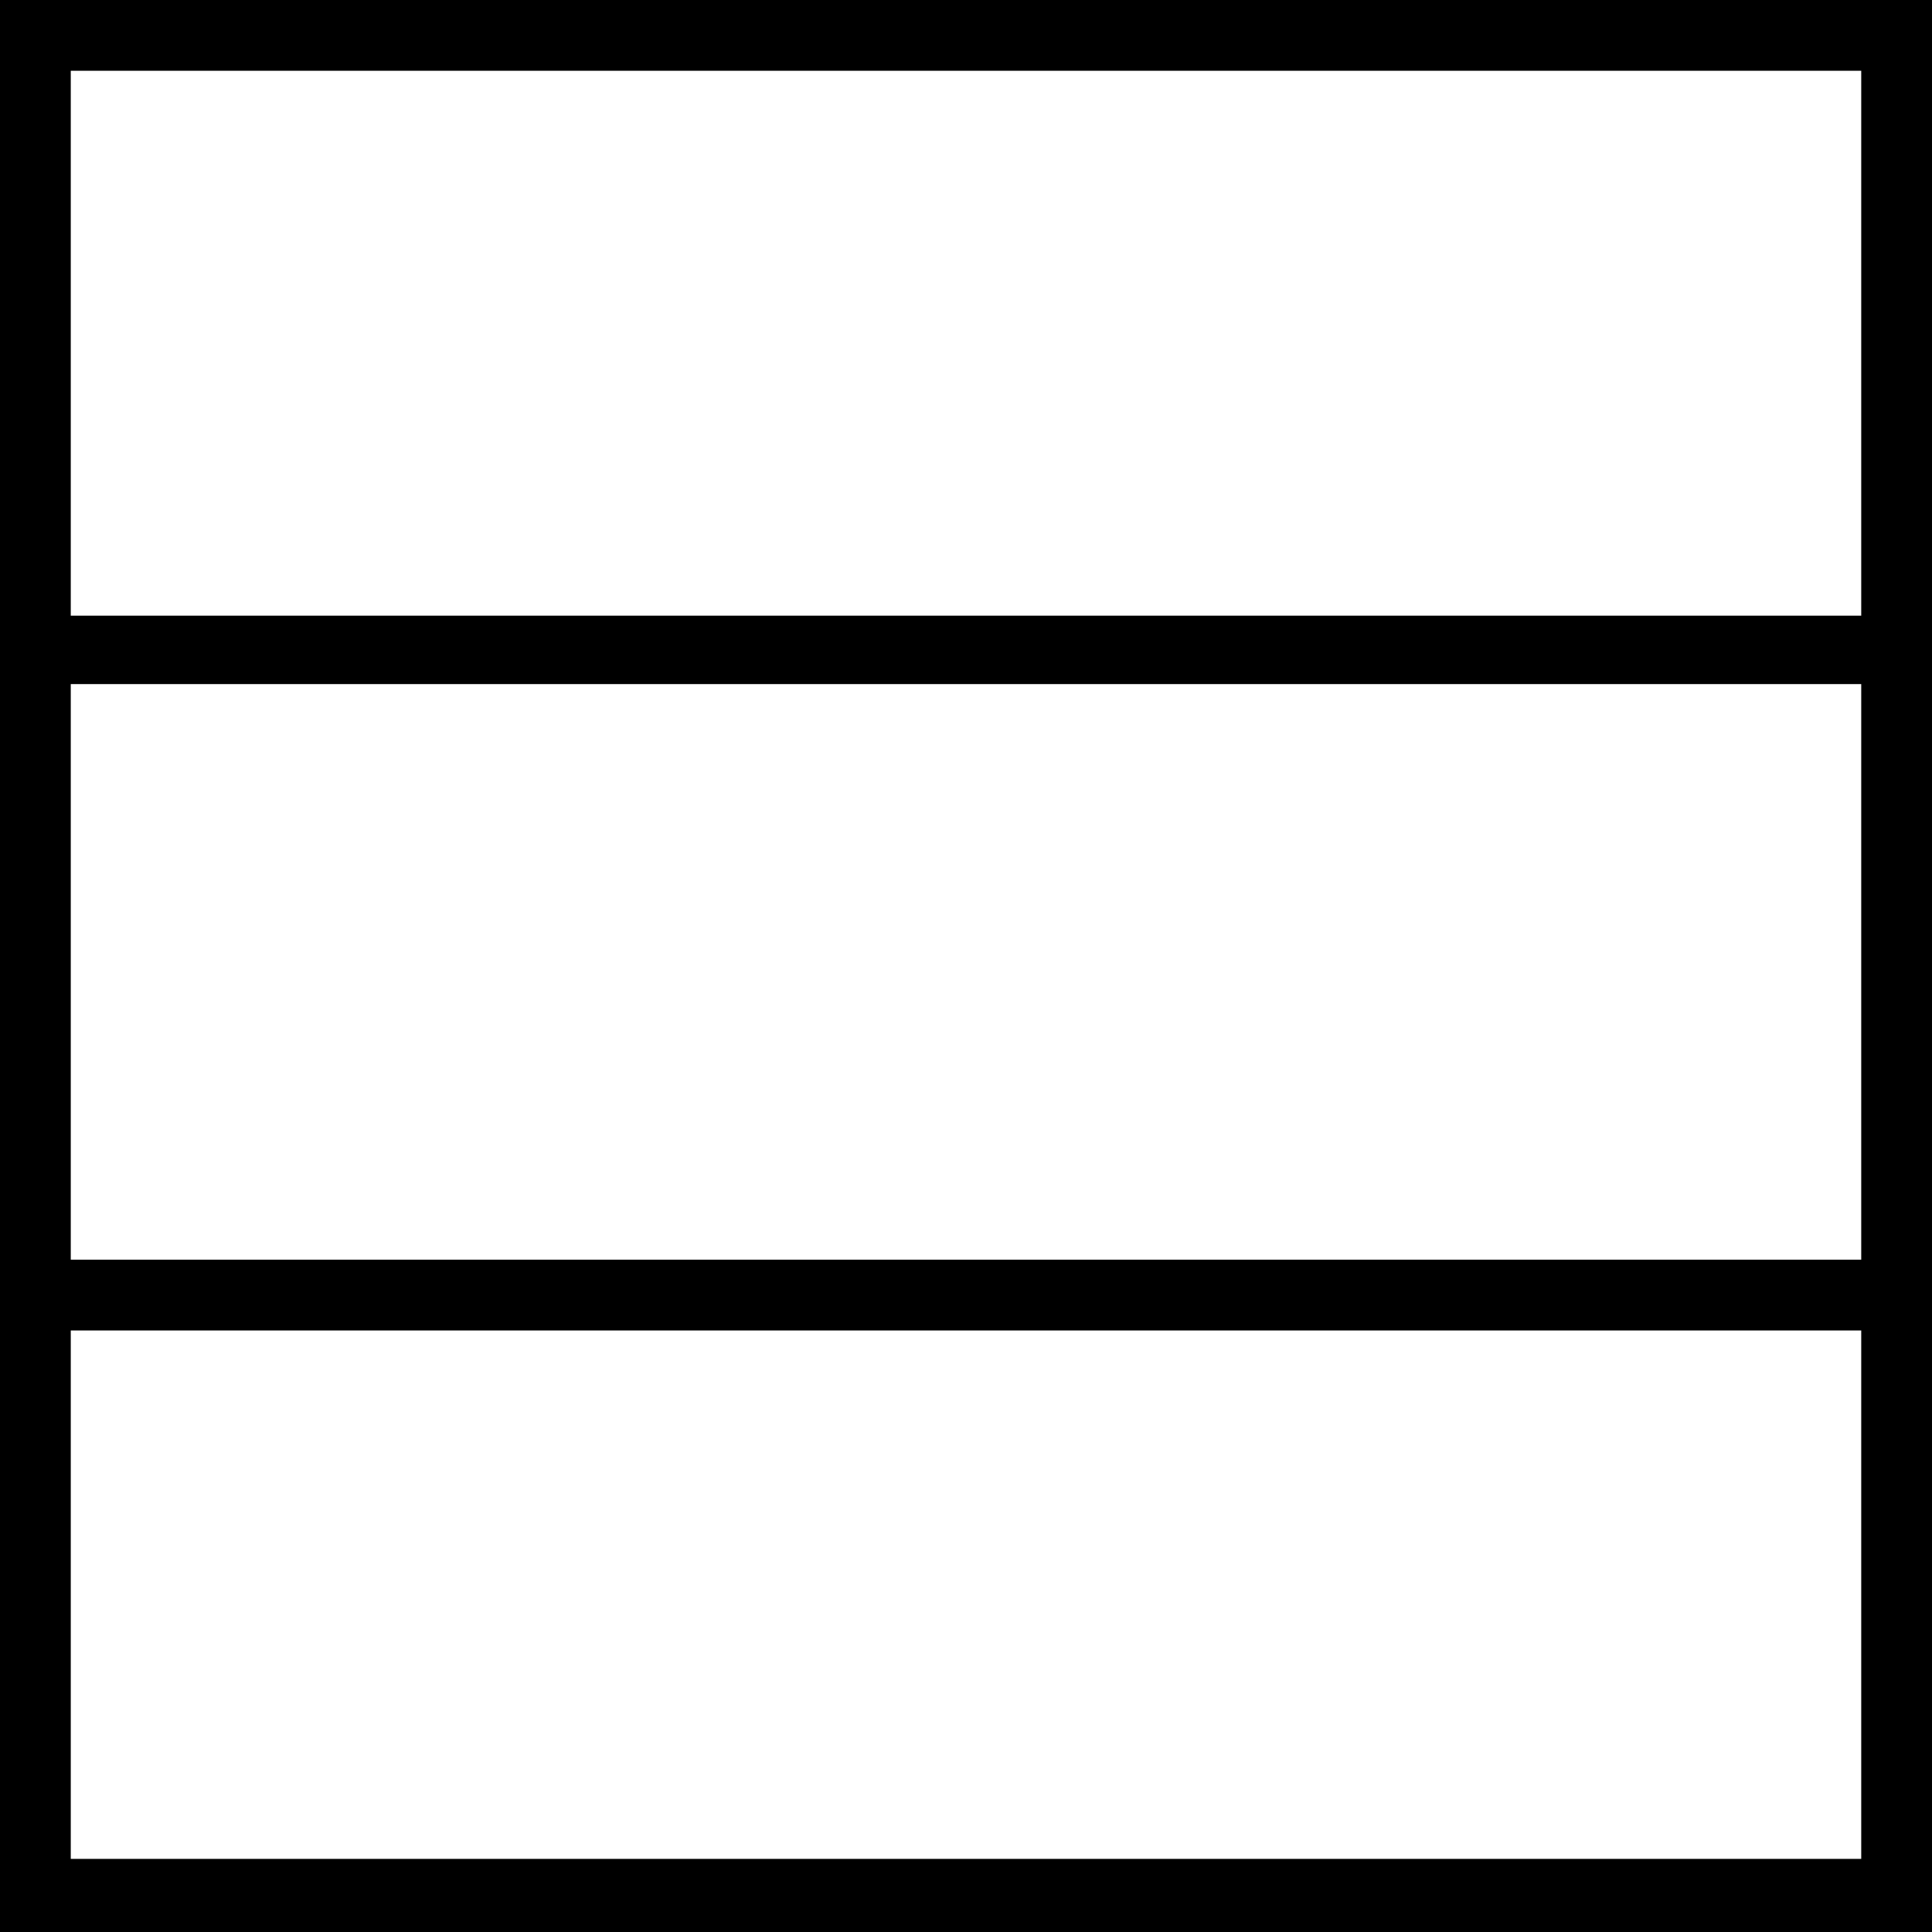
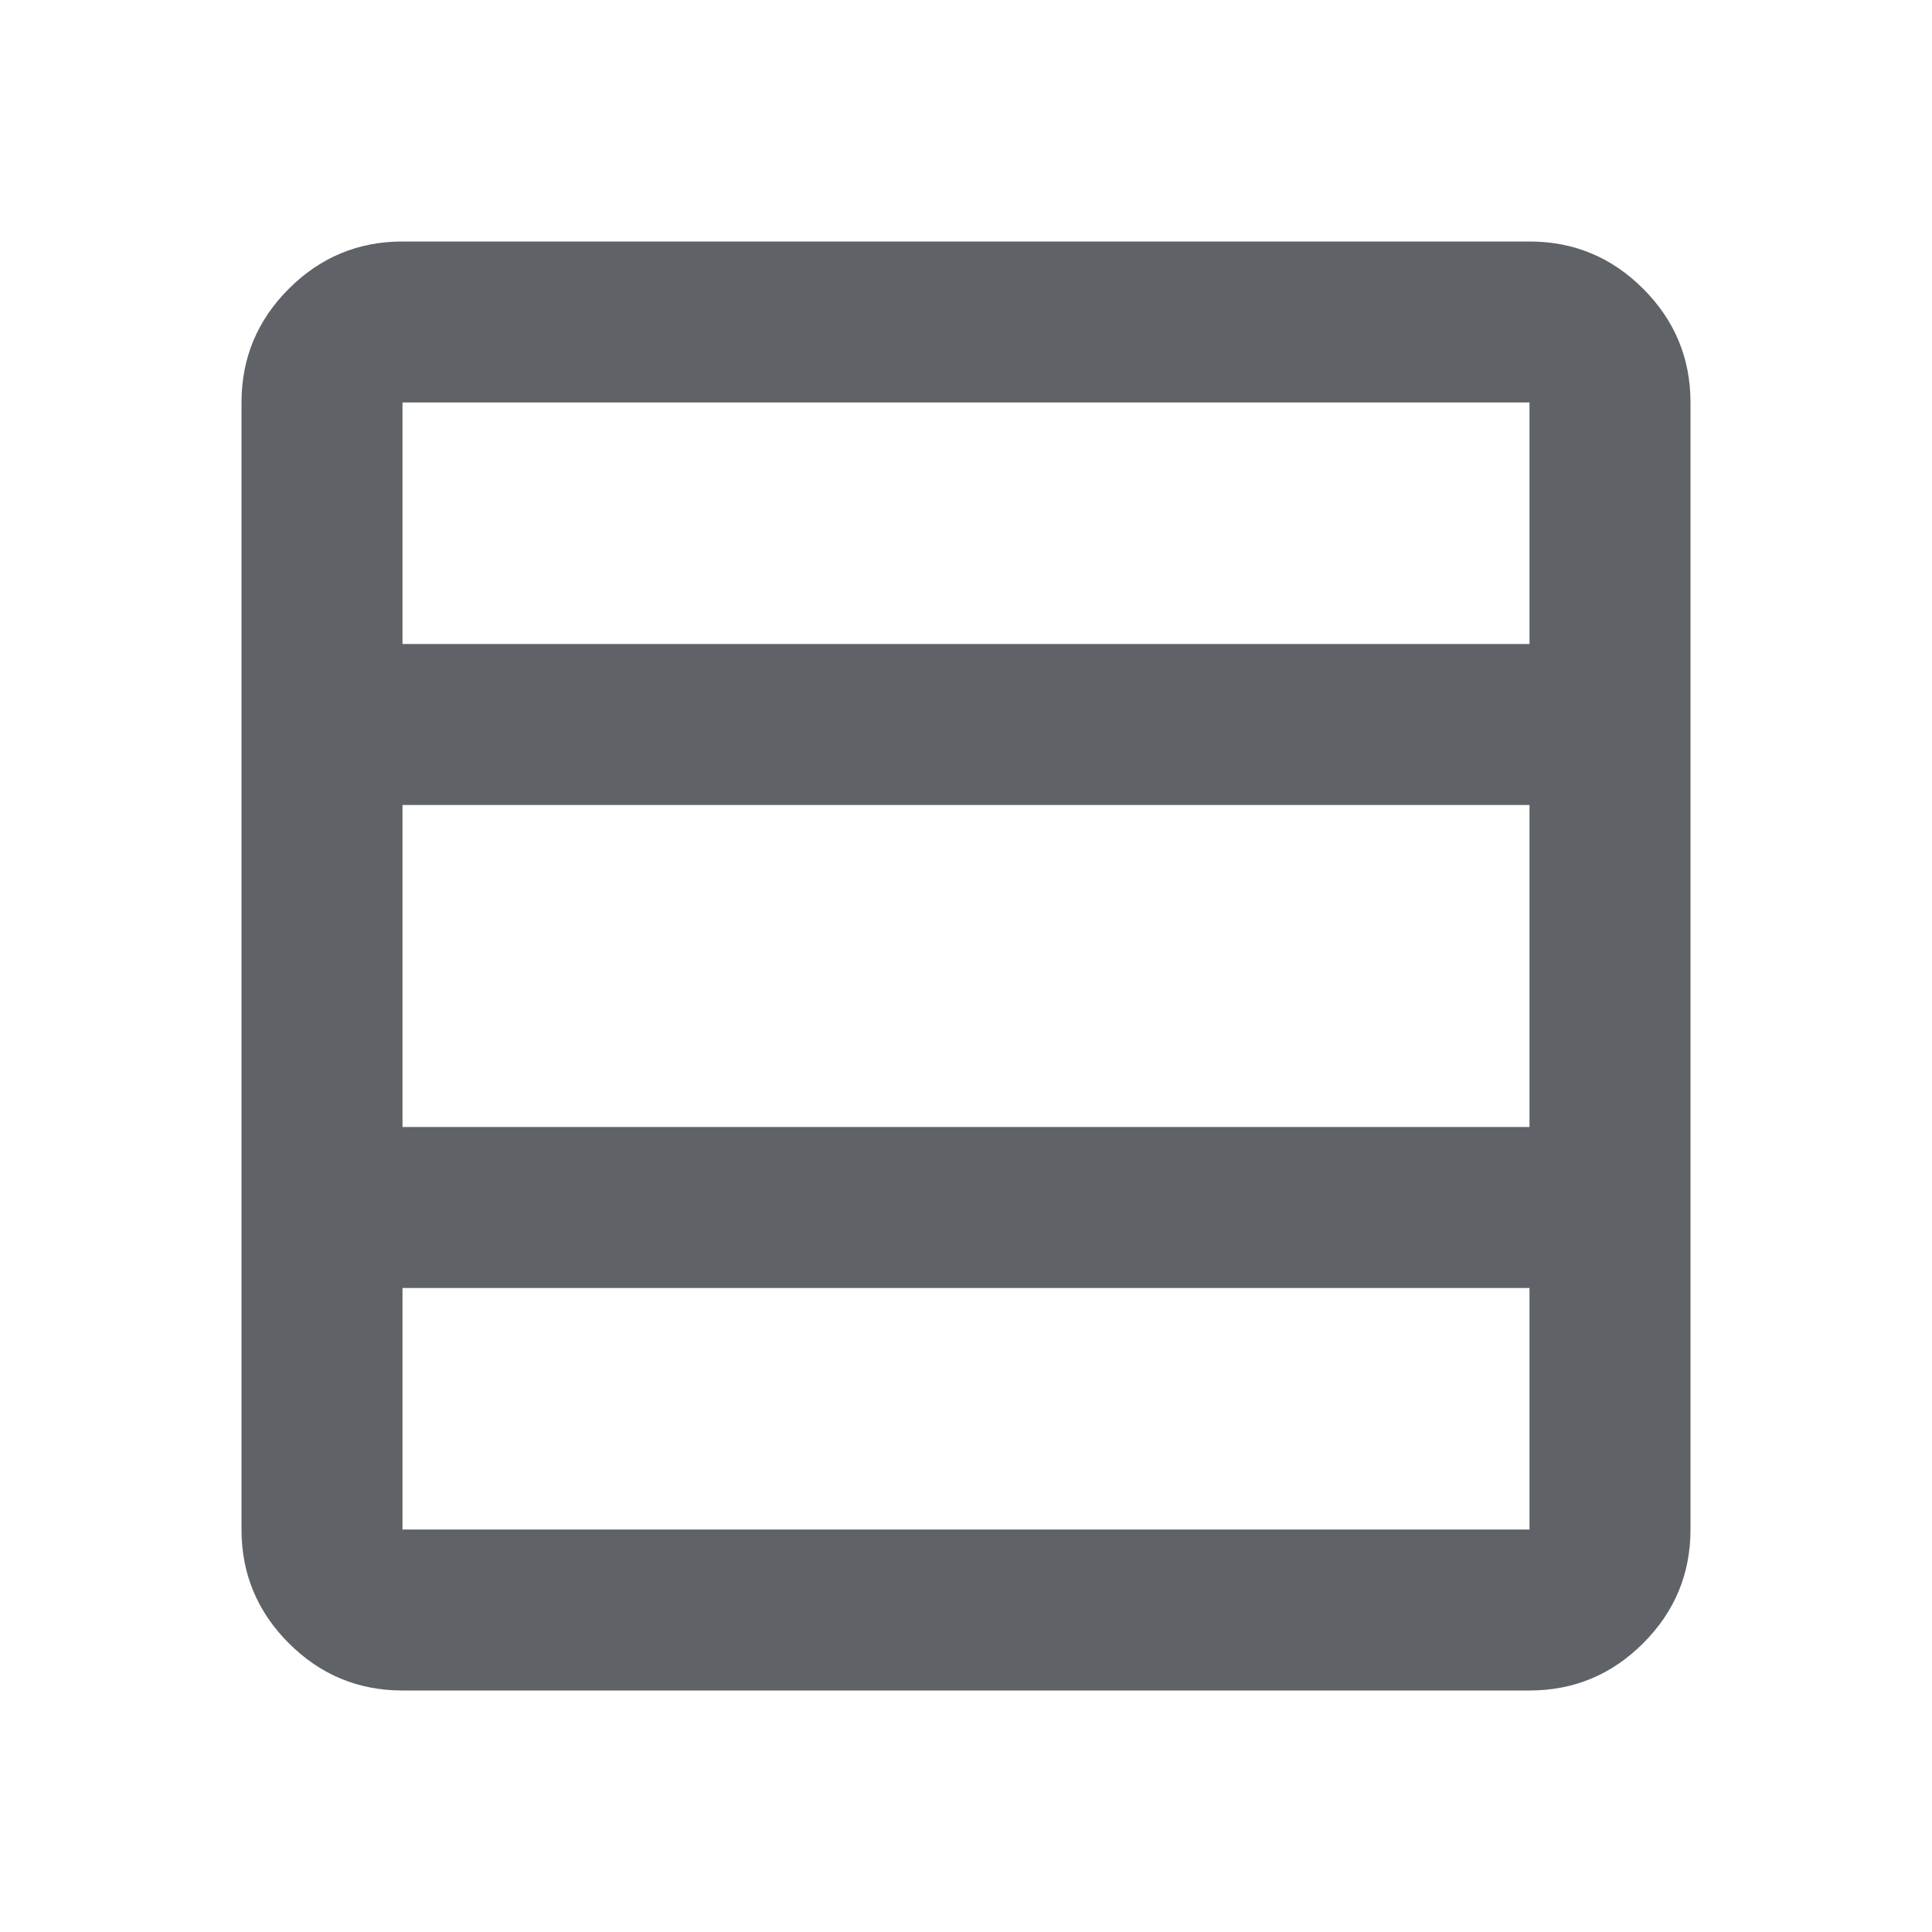
- <svg xmlns="http://www.w3.org/2000/svg" xmlns:xlink="http://www.w3.org/1999/xlink" version="1.1" preserveAspectRatio="xMidYMid meet" viewBox="110.592 46.592 419.328 419.328" width="25" height="25">
-   <defs>
-     <path d="M110.59 465.92L529.92 465.92L529.92 46.59L110.59 46.59L110.59 465.92ZM514.56 61.95L514.56 180.22L125.95 180.22L125.95 61.95L514.56 61.95ZM514.56 195.07L514.56 320L125.95 320L125.95 195.07L514.56 195.07ZM514.05 450.05L125.95 450.05L125.95 335.36L514.56 335.36L514.56 450.05L514.05 450.05Z" id="f37GLMlu7" />
-   </defs>
-   <g>
-     <use xlink:href="#f37GLMlu7" opacity="1" fill="#000000" fill-opacity="1" />
-     <g>
-       <use xlink:href="#f37GLMlu7" opacity="1" fill-opacity="0" stroke="#000000" stroke-width="1" stroke-opacity="0" />
-     </g>
-   </g>
+ <svg xmlns="http://www.w3.org/2000/svg" height="24px" viewBox="0 -960 960 960" width="24px" fill="#5f6368">
+   <path d="M760-200v-120H200v120h560Zm0-200v-160H200v160h560Zm0-240v-120H200v120h560ZM200-120q-33 0-56.5-23.5T120-200v-560q0-33 23.5-56.5T200-840h560q33 0 56.5 23.5T840-760v560q0 33-23.5 56.5T760-120H200Z" />
</svg>
